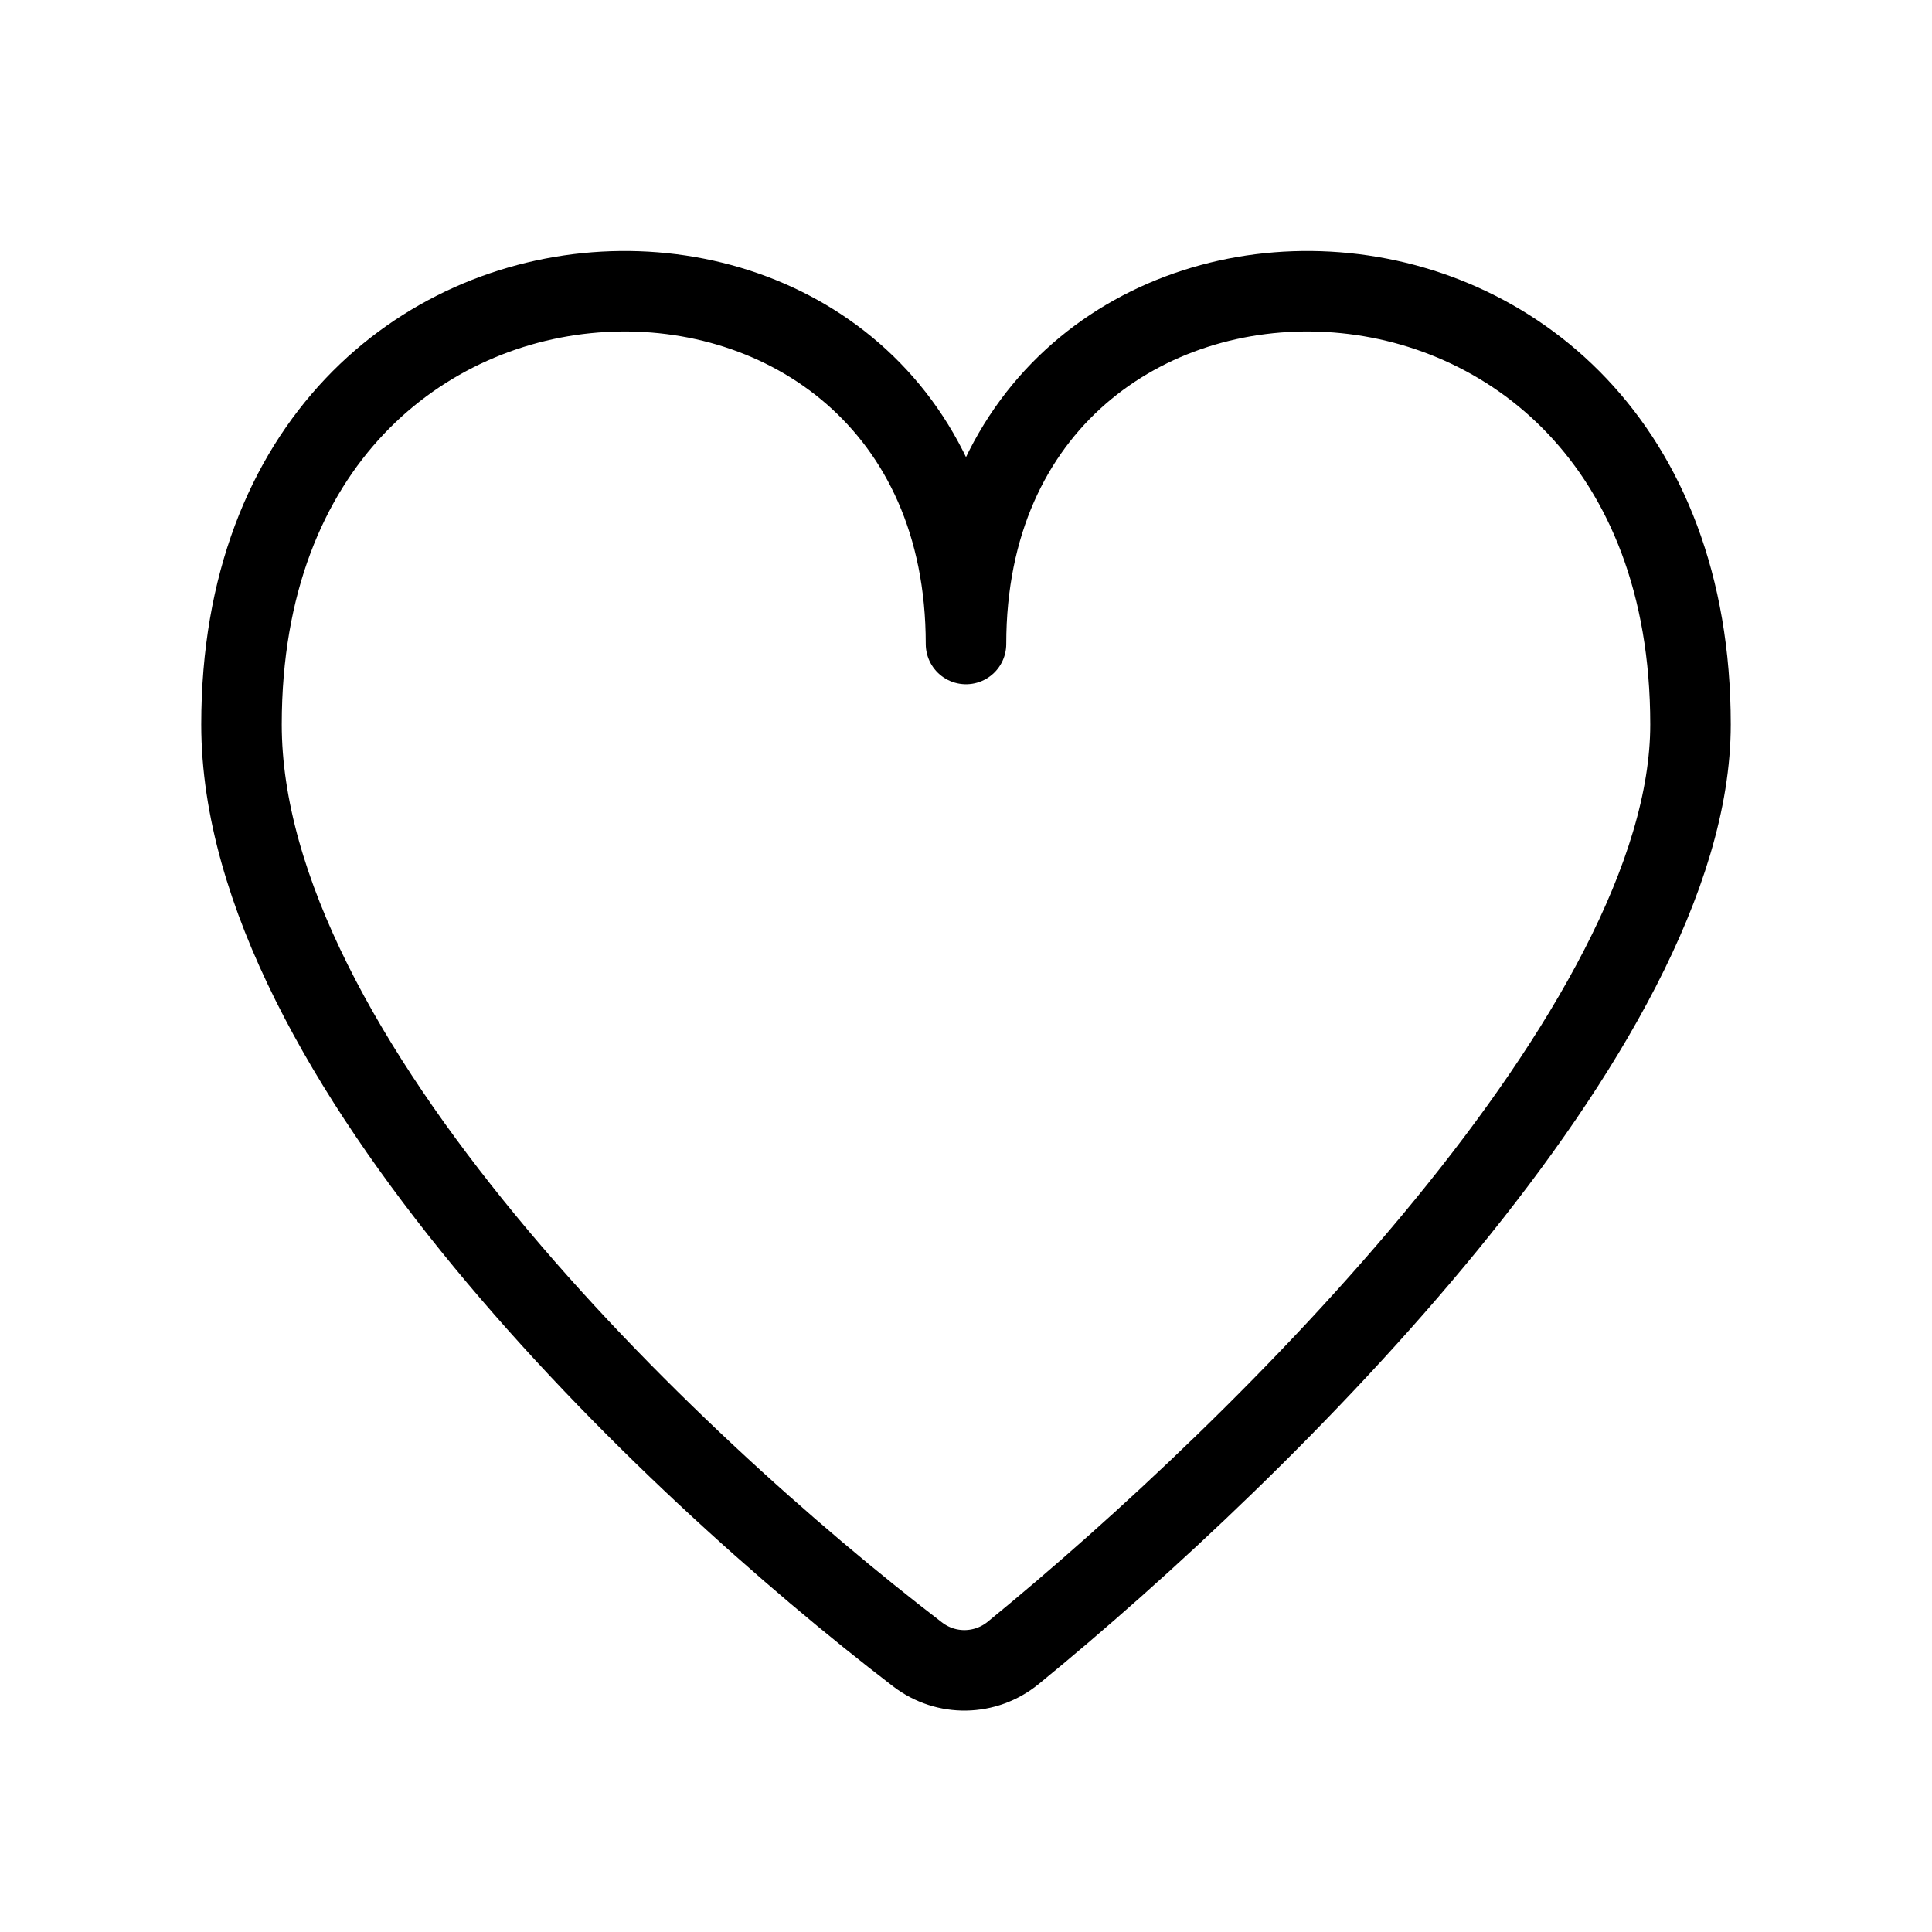
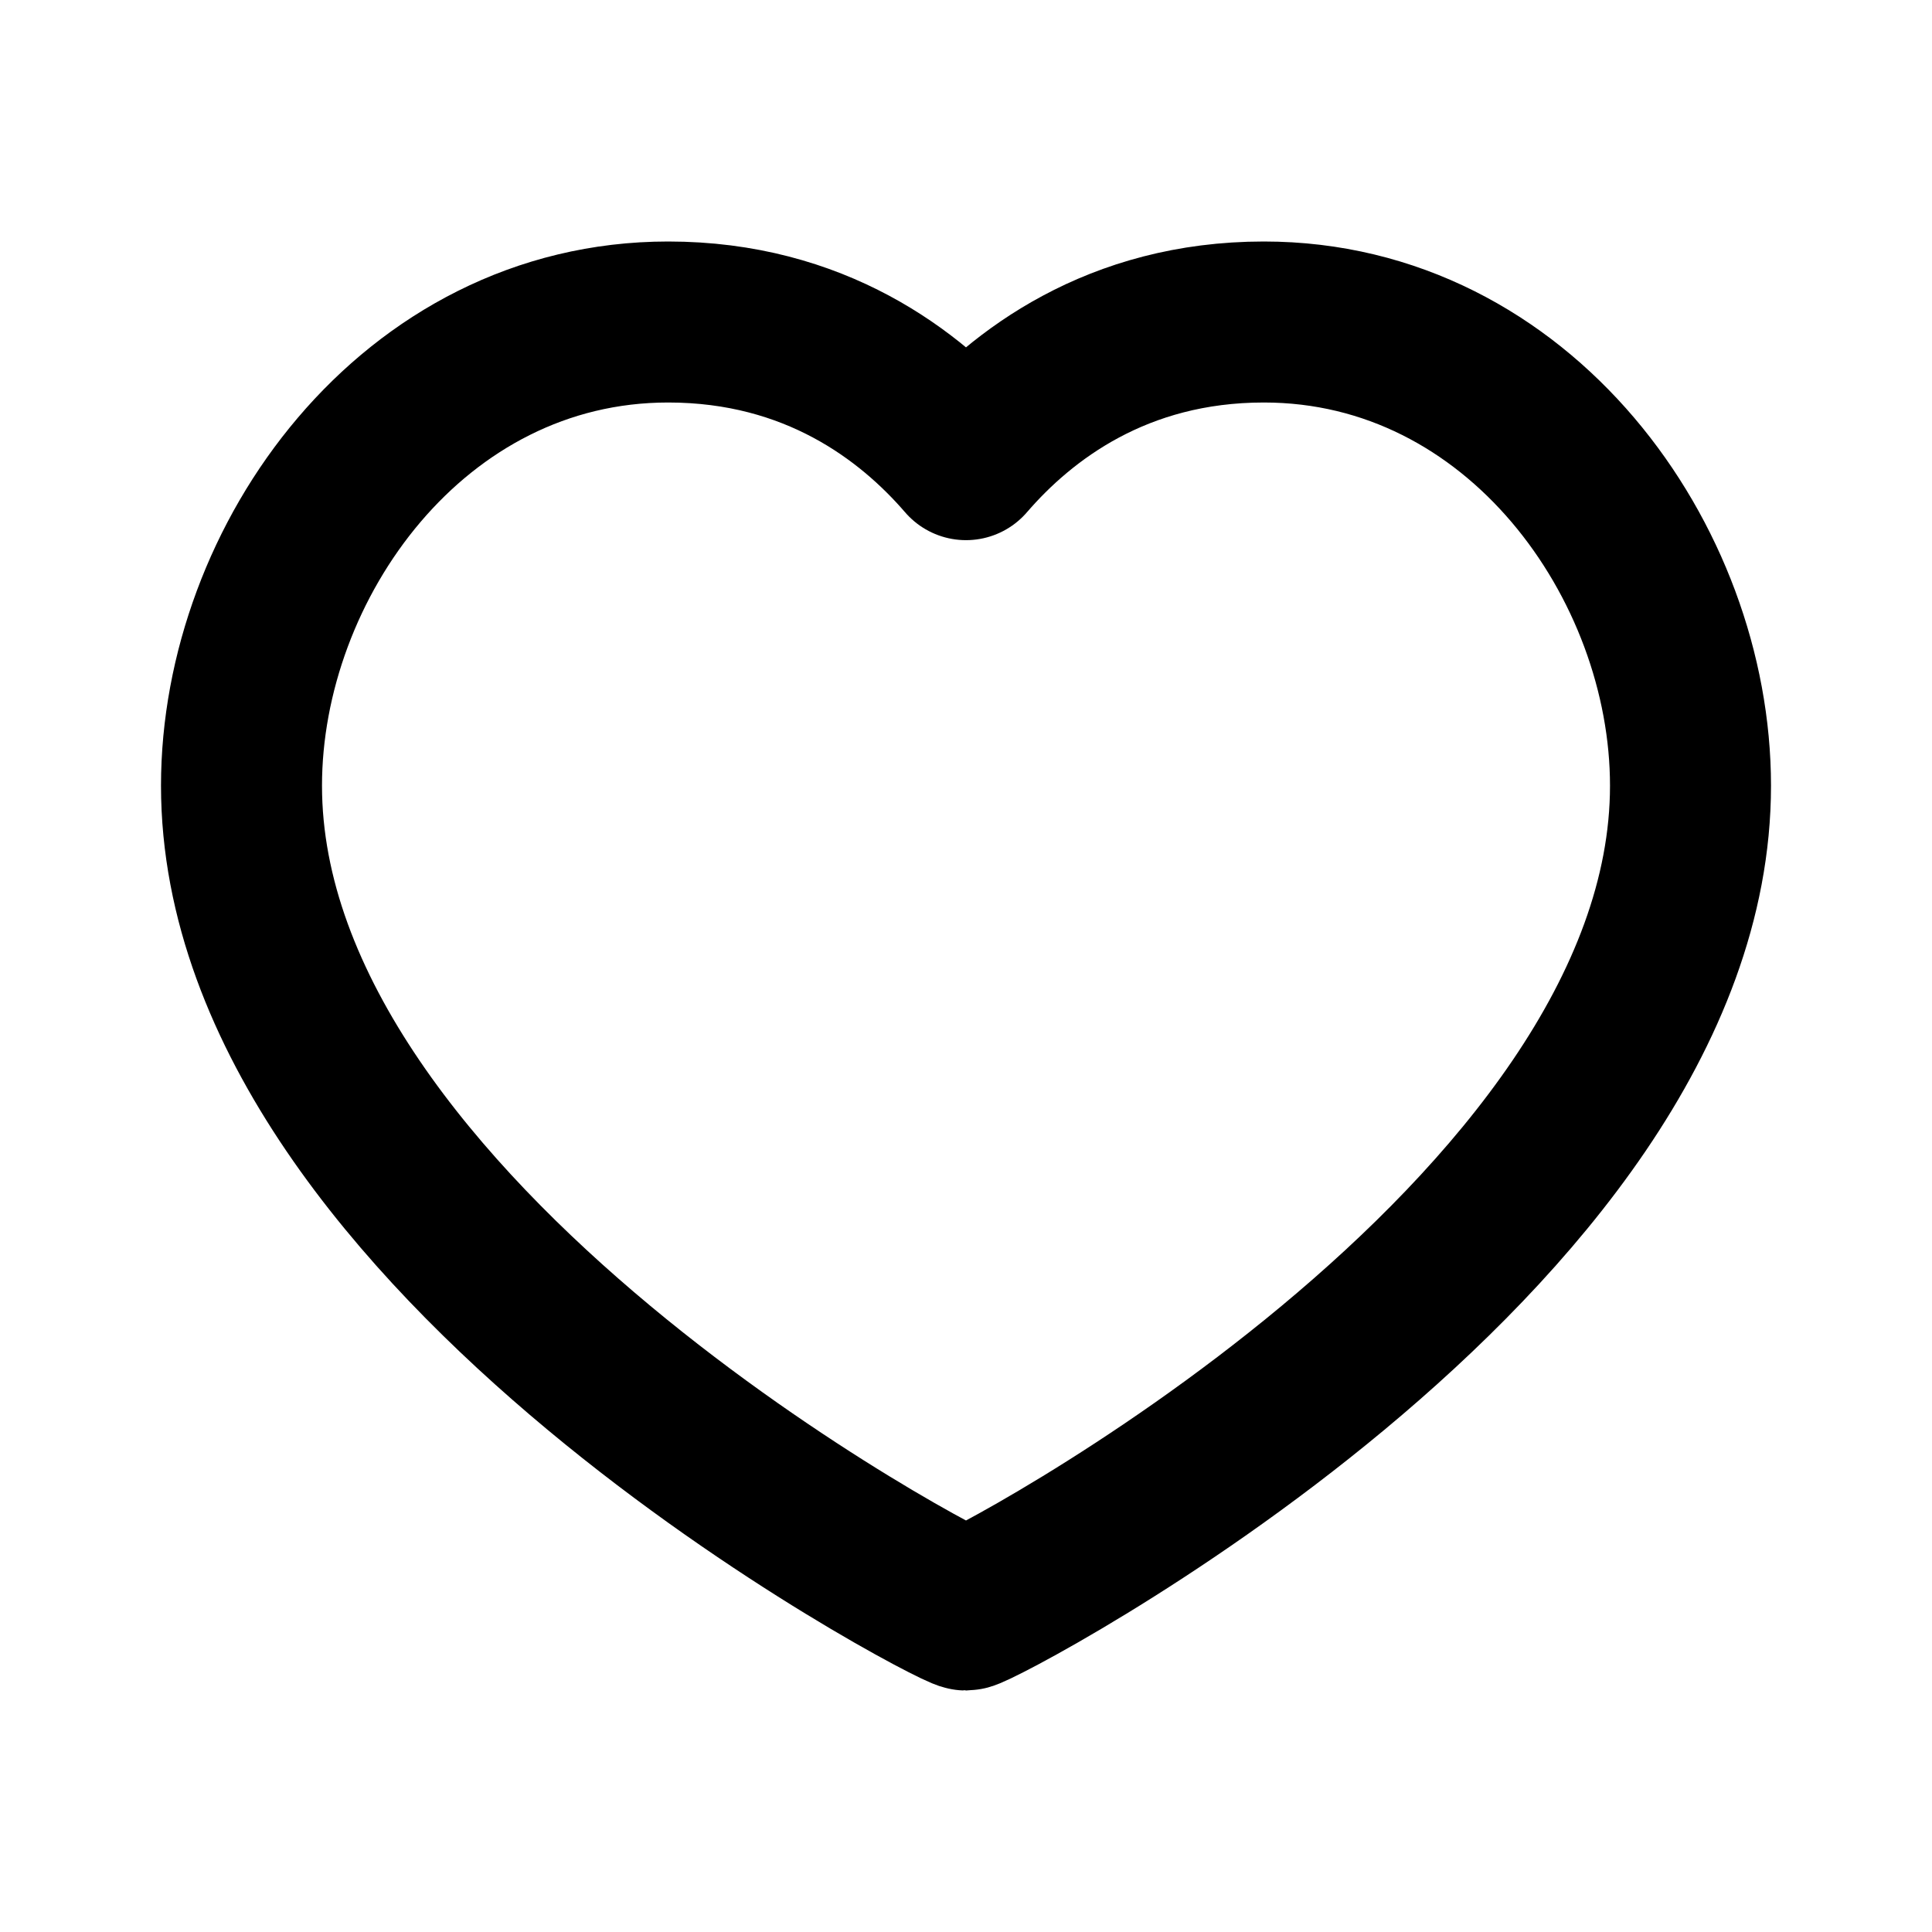
<svg xmlns="http://www.w3.org/2000/svg" width="800px" height="800px" viewBox="0 0 24 24" fill="none">
-   <path d="M21 9C21 12.754 15.716 17.976 12.586 20.533C12.242 20.814 11.752 20.823 11.399 20.552C8.267 18.152 3 13.123 3 9C3 2 12 2 12 8C12 2 21 2 21 9Z" stroke="#000000" stroke-linecap="round" stroke-linejoin="round" />
+   <path d="M15.7 4C18.87 4 21 6.98 21 9.76C21 15.39 12.16 20 12 20C11.84 20 3 15.39 3 9.76C3 6.98 5.13 4 8.3 4C10.12 4 11.31 4.91 12 5.71C12.69 4.91 13.88 4 15.7 4Z" stroke="#000000" stroke-width="2" stroke-linecap="round" stroke-linejoin="round" />
</svg>
